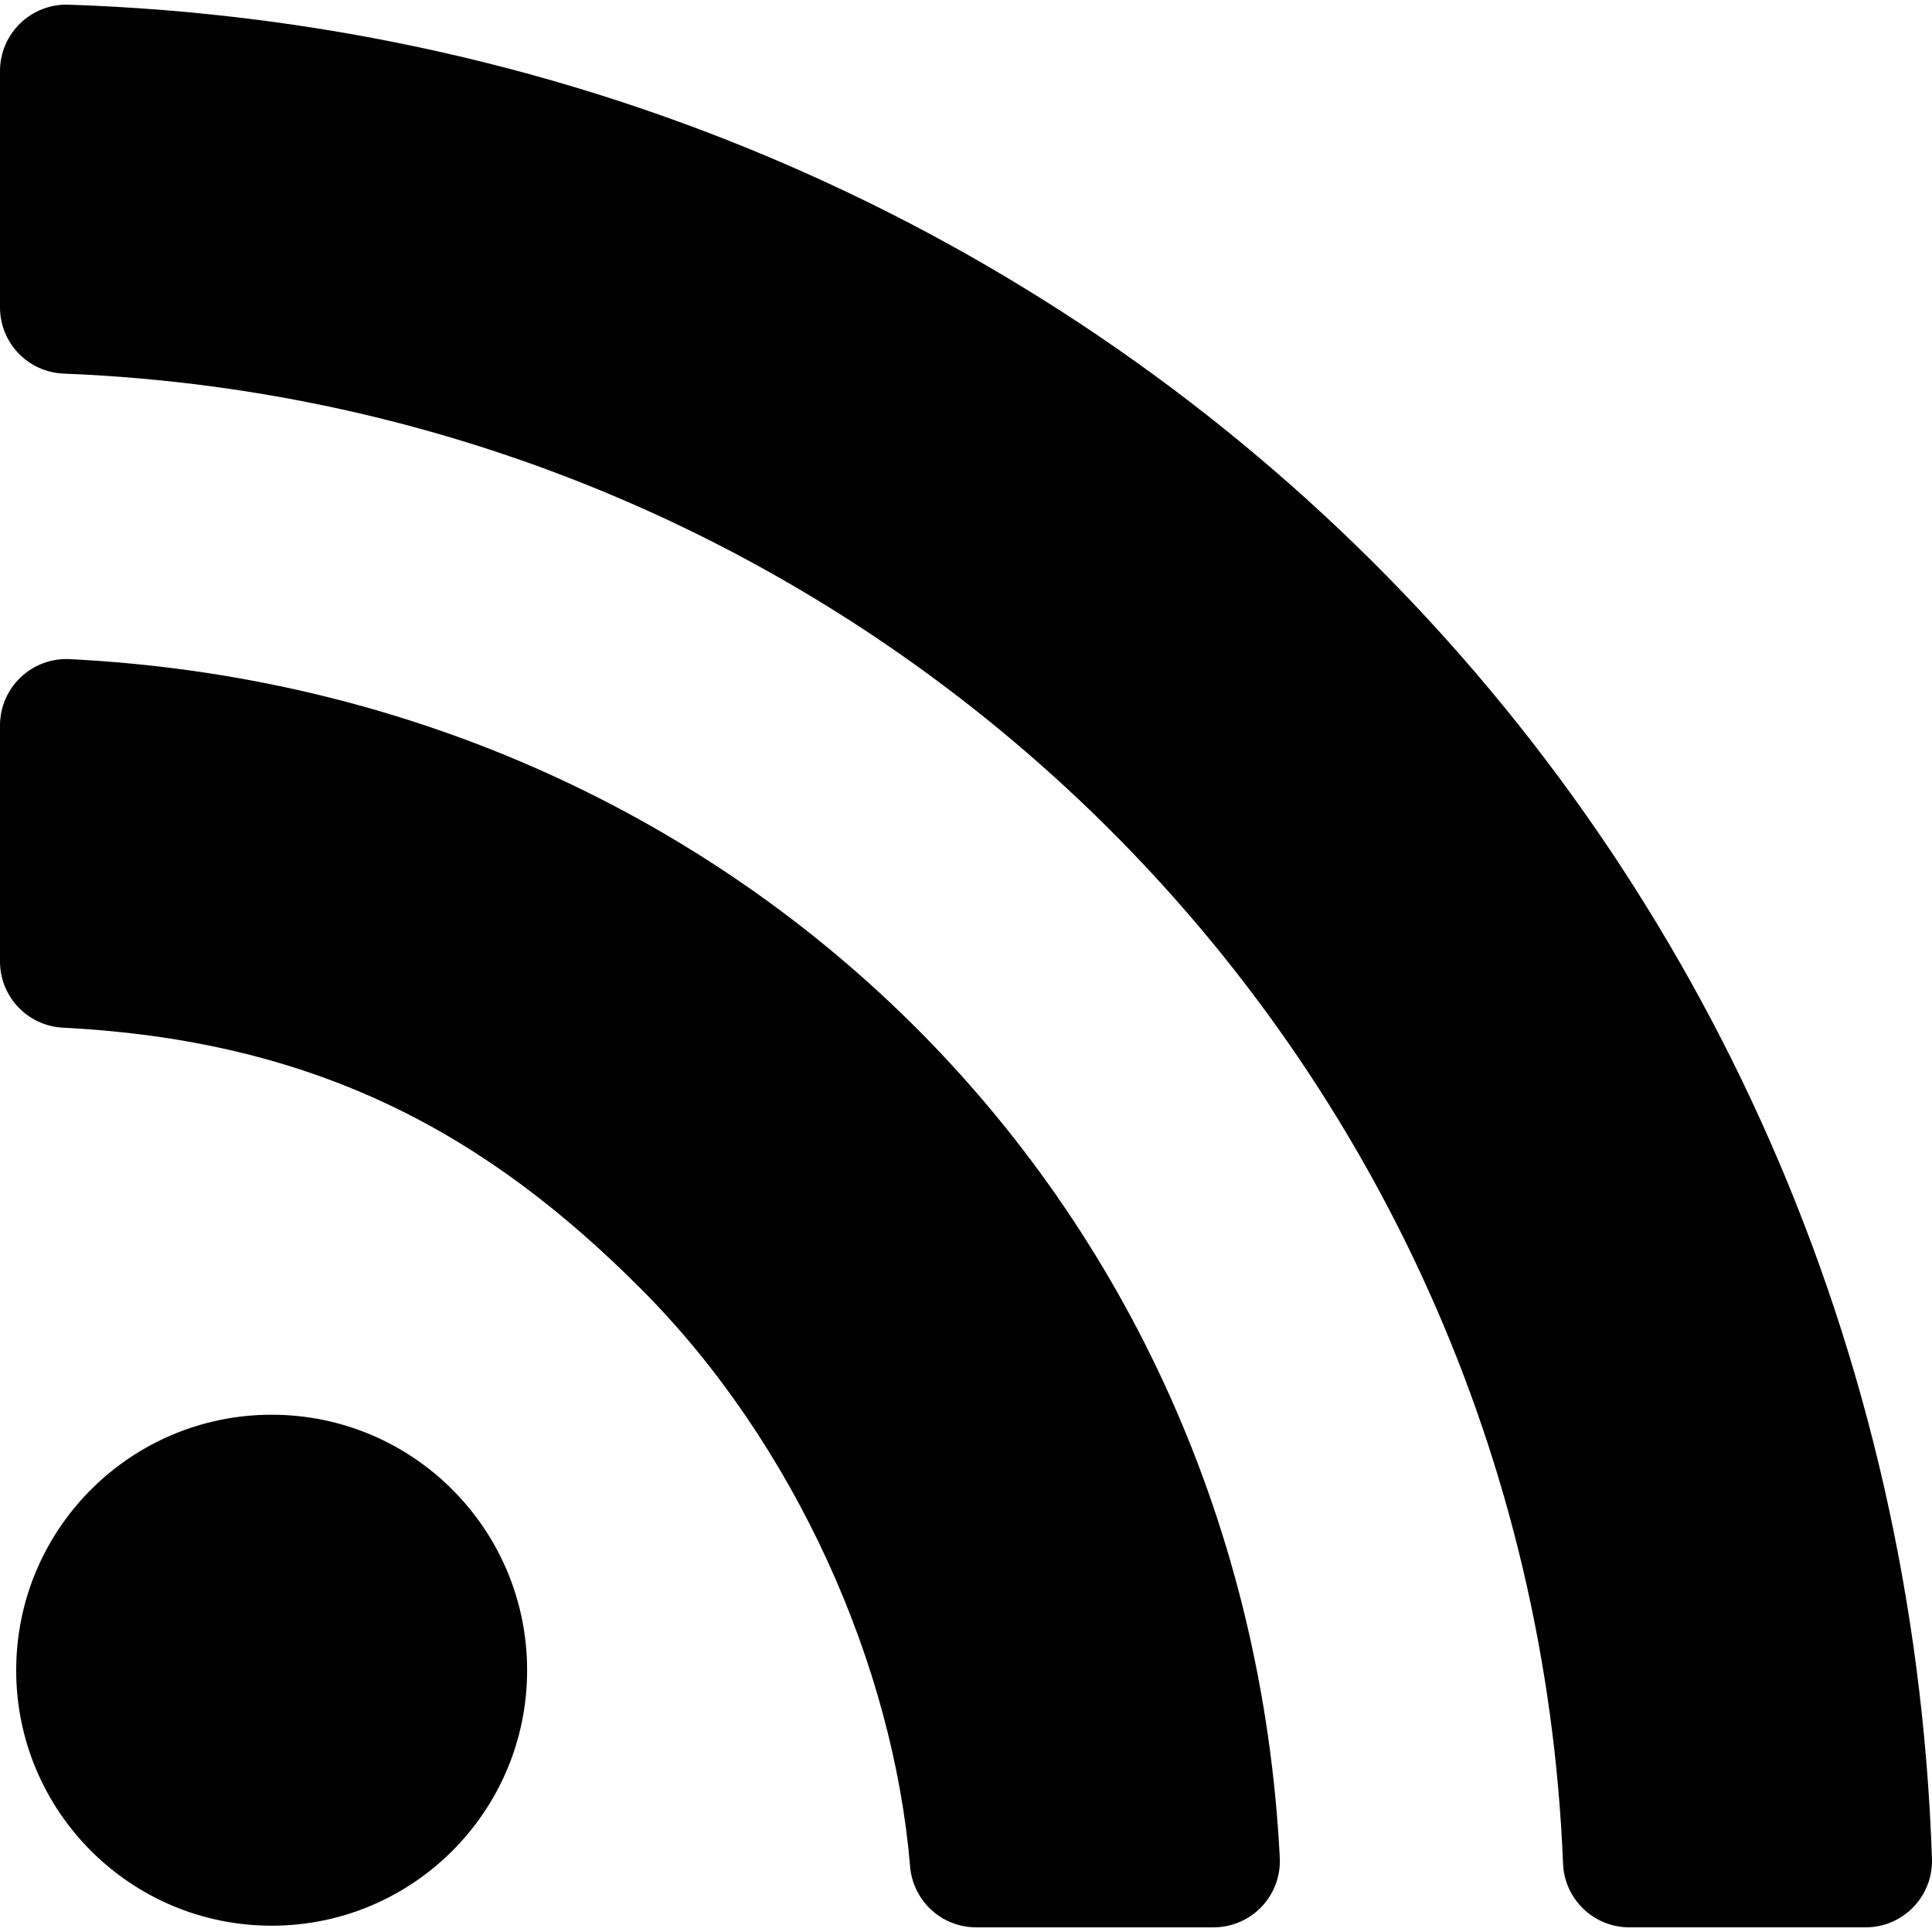
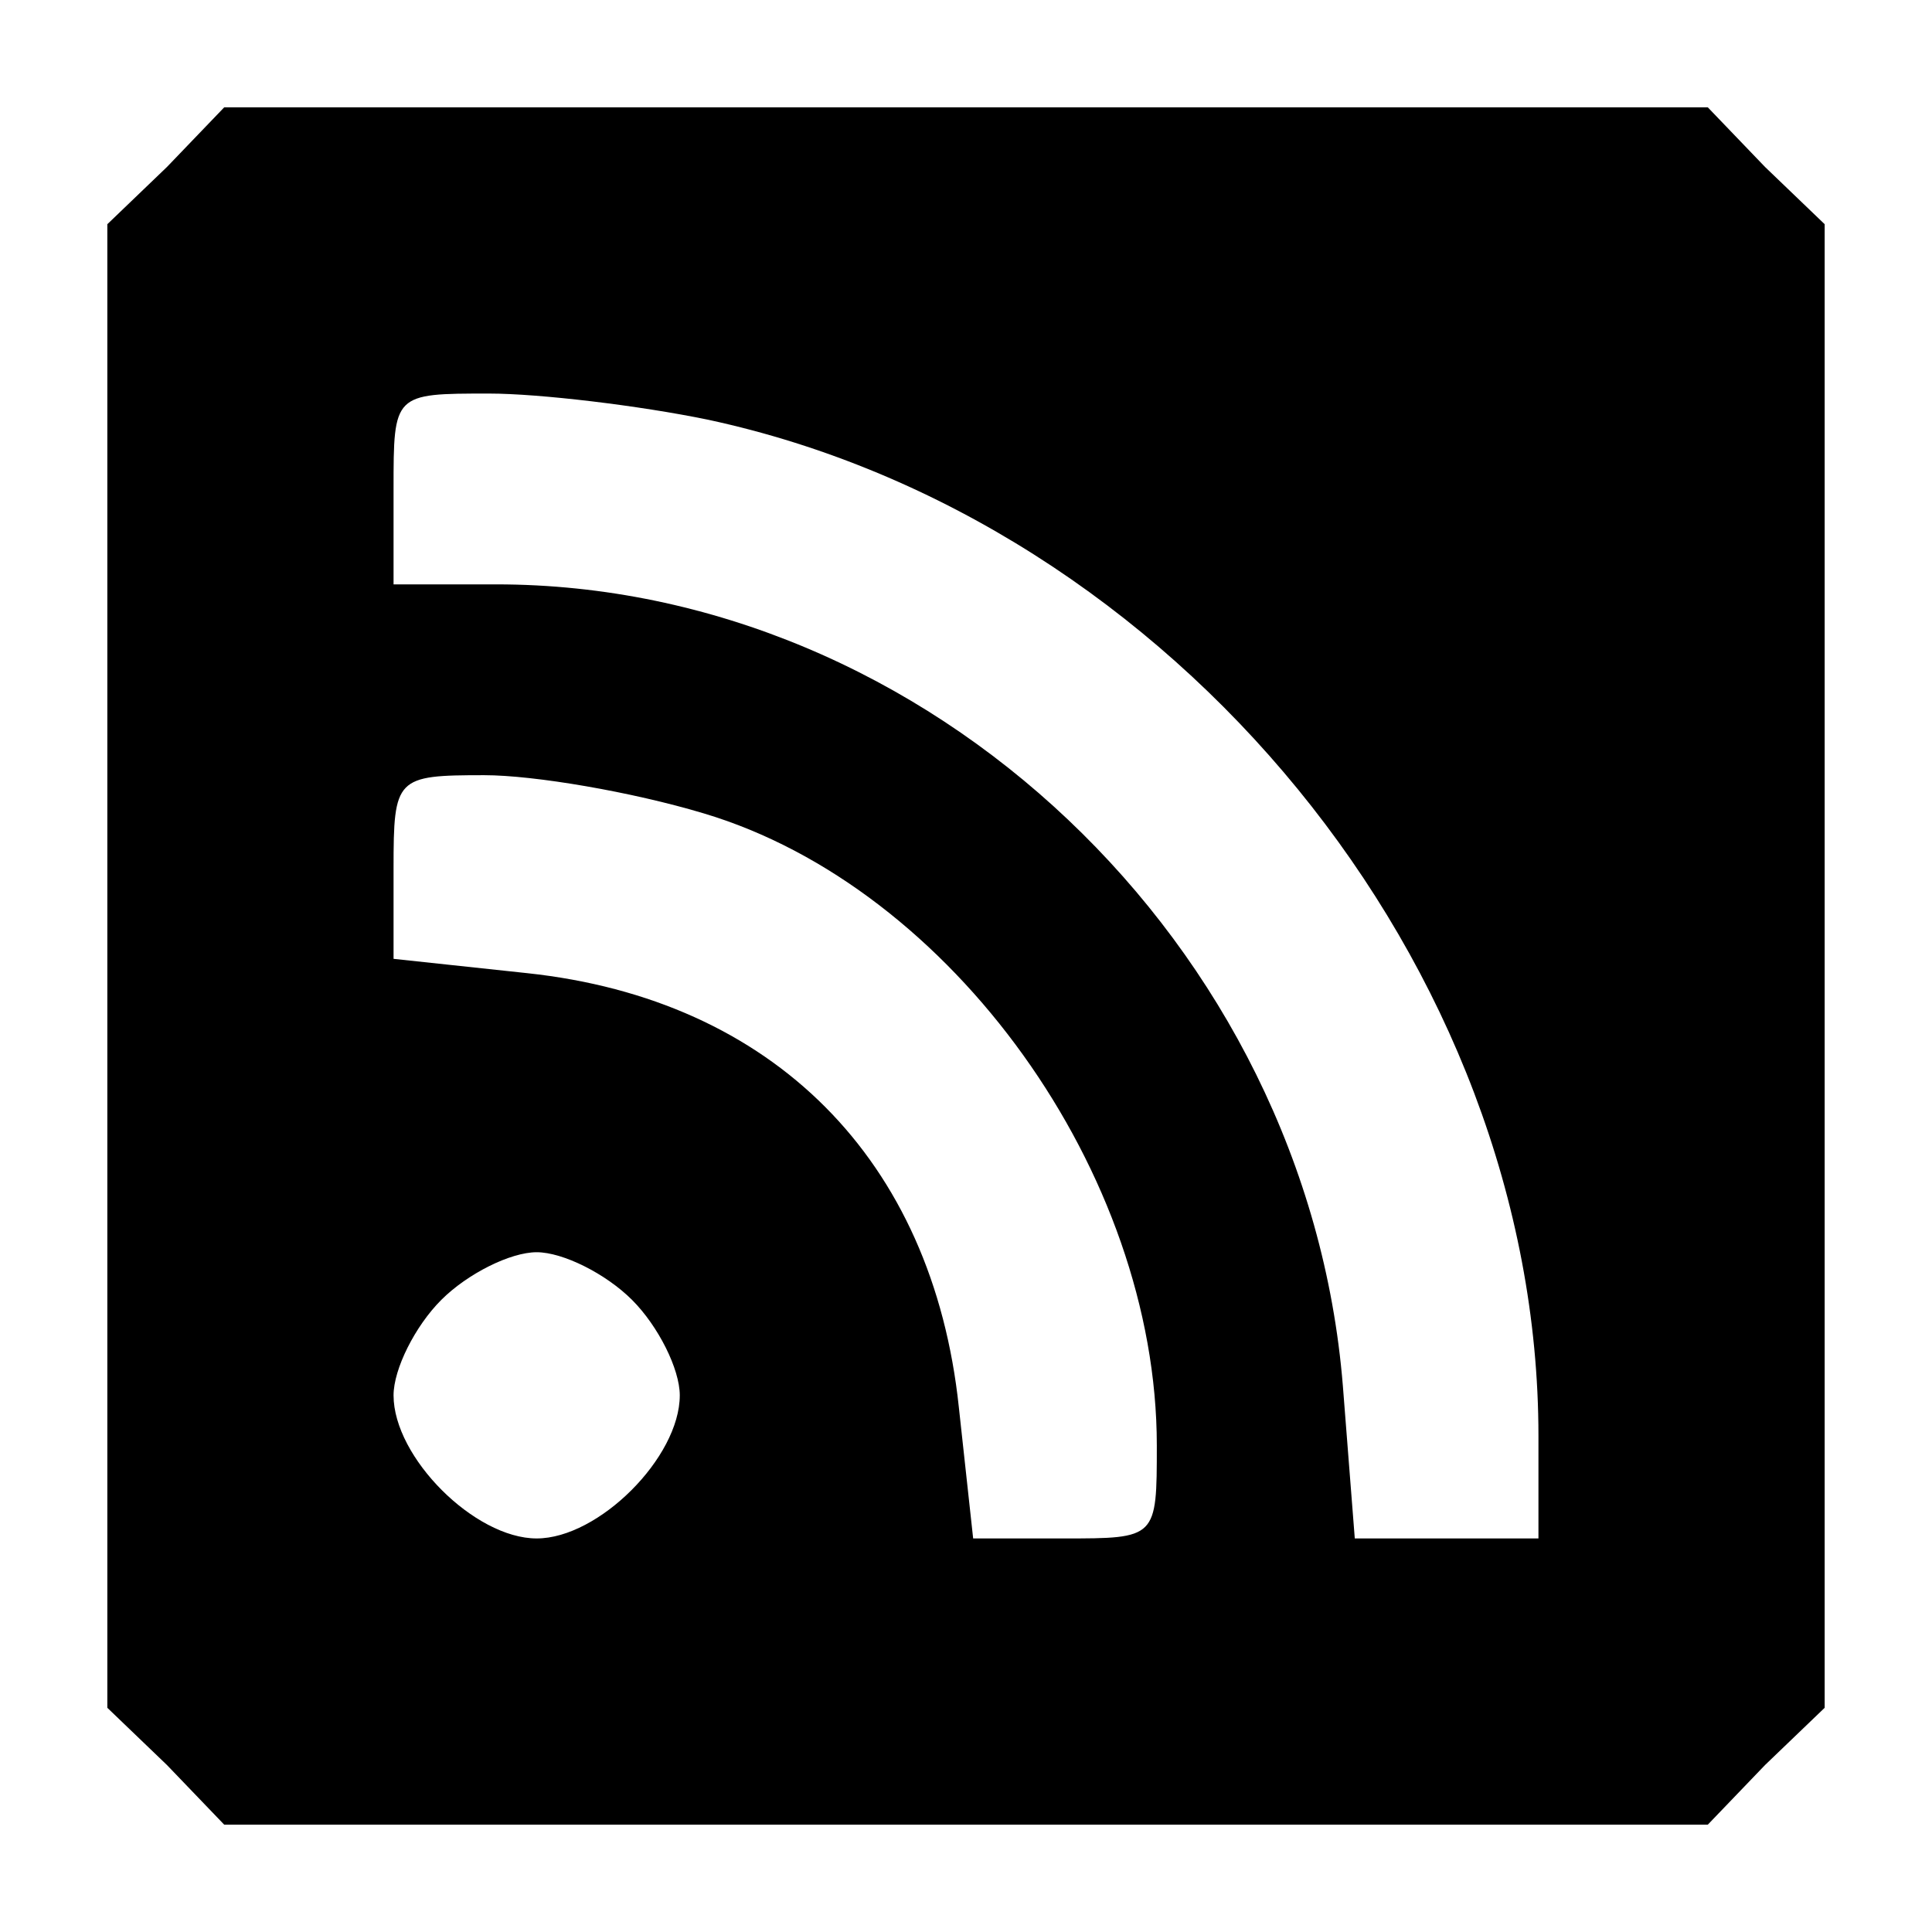
- <svg xmlns="http://www.w3.org/2000/svg" version="1.1" id="Capa_1" x="0px" y="0px" viewBox="0 0 461.432 461.432" style="enable-background:new 0 0 461.432 461.432;" xml:space="preserve">
-   <g id="lines__x003C_Group_x003E_">
-     <g id="circle">
-       <path d="M125.896,398.928c0,33.683-27.308,60.999-61.022,60.999c-33.684,0-61.006-27.316-61.006-60.999    c0-33.729,27.322-61.038,61.006-61.038C98.588,337.89,125.896,365.198,125.896,398.928z" />
-     </g>
-     <g>
-       <g>
-         <path d="M0,229.636c0,8.441,6.606,15.379,15.036,15.809c60.318,3.076,100.885,25.031,138.248,62.582     c36.716,36.864,60.071,89.759,64.082,137.769c0.686,8.202,7.539,14.524,15.77,14.524h56.701c4.344,0,8.498-1.784,11.488-4.935     c2.992-3.15,4.555-7.391,4.333-11.729c-8.074-158.152-130.669-278.332-289.013-286.23c-4.334-0.217-8.564,1.355-11.709,4.344     C1.792,164.759,0,168.908,0,173.247V229.636z" />
-       </g>
-     </g>
-     <g>
-       <g>
-         <path d="M0,73.411c0,8.51,6.713,15.482,15.216,15.819c194.21,7.683,350.315,161.798,358.098,355.879     c0.34,8.491,7.32,15.208,15.818,15.208h56.457c4.297,0,8.408-1.744,11.393-4.834c2.985-3.09,4.585-7.258,4.441-11.552     C453.181,199.412,261.024,9.27,16.38,1.121C12.089,0.978,7.925,2.583,4.838,5.568C1.751,8.551,0,12.661,0,16.954V73.411z" />
-       </g>
-     </g>
-   </g>
-   <g>
- </g>
-   <g>
- </g>
-   <g>
- </g>
-   <g>
- </g>
-   <g>
- </g>
-   <g>
- </g>
-   <g>
- </g>
-   <g>
- </g>
-   <g>
- </g>
-   <g>
- </g>
-   <g>
- </g>
-   <g>
- </g>
-   <g>
- </g>
-   <g>
- </g>
-   <g>
- </g>
+ <svg xmlns="http://www.w3.org/2000/svg" viewBox="7.5 7.5 81 81">
+   <path d="M14.5 14.5L12 16.9v62.2l2.5 2.4 2.4 2.5h62.2l2.4-2.5 2.5-2.4V16.9l-2.5-2.4-2.4-2.5H16.9l-2.4 2.5zm22.7 10.6C56.7 29.3 72 48 72 67.7V72h-7.7l-.5-6.4C62.3 47.1 46.4 32 28.3 32H24v-4c0-4 0-4 4-4 2.1 0 6.3.5 9.2 1.1zM37 41.6c10.4 3.1 19 15.1 19 26.5 0 3.9 0 3.9-3.9 3.9h-3.8l-.6-5.5c-1.1-10.4-7.8-17.1-18.1-18.2l-5.6-.6v-3.8c0-3.8.1-3.9 3.8-3.9 2.1 0 6.2.7 9.2 1.6zM34 62c1.1 1.1 2 2.9 2 4 0 2.6-3.4 6-6 6s-6-3.4-6-6c0-1.1.9-2.9 2-4s2.9-2 4-2 2.9.9 4 2z" />
</svg>
